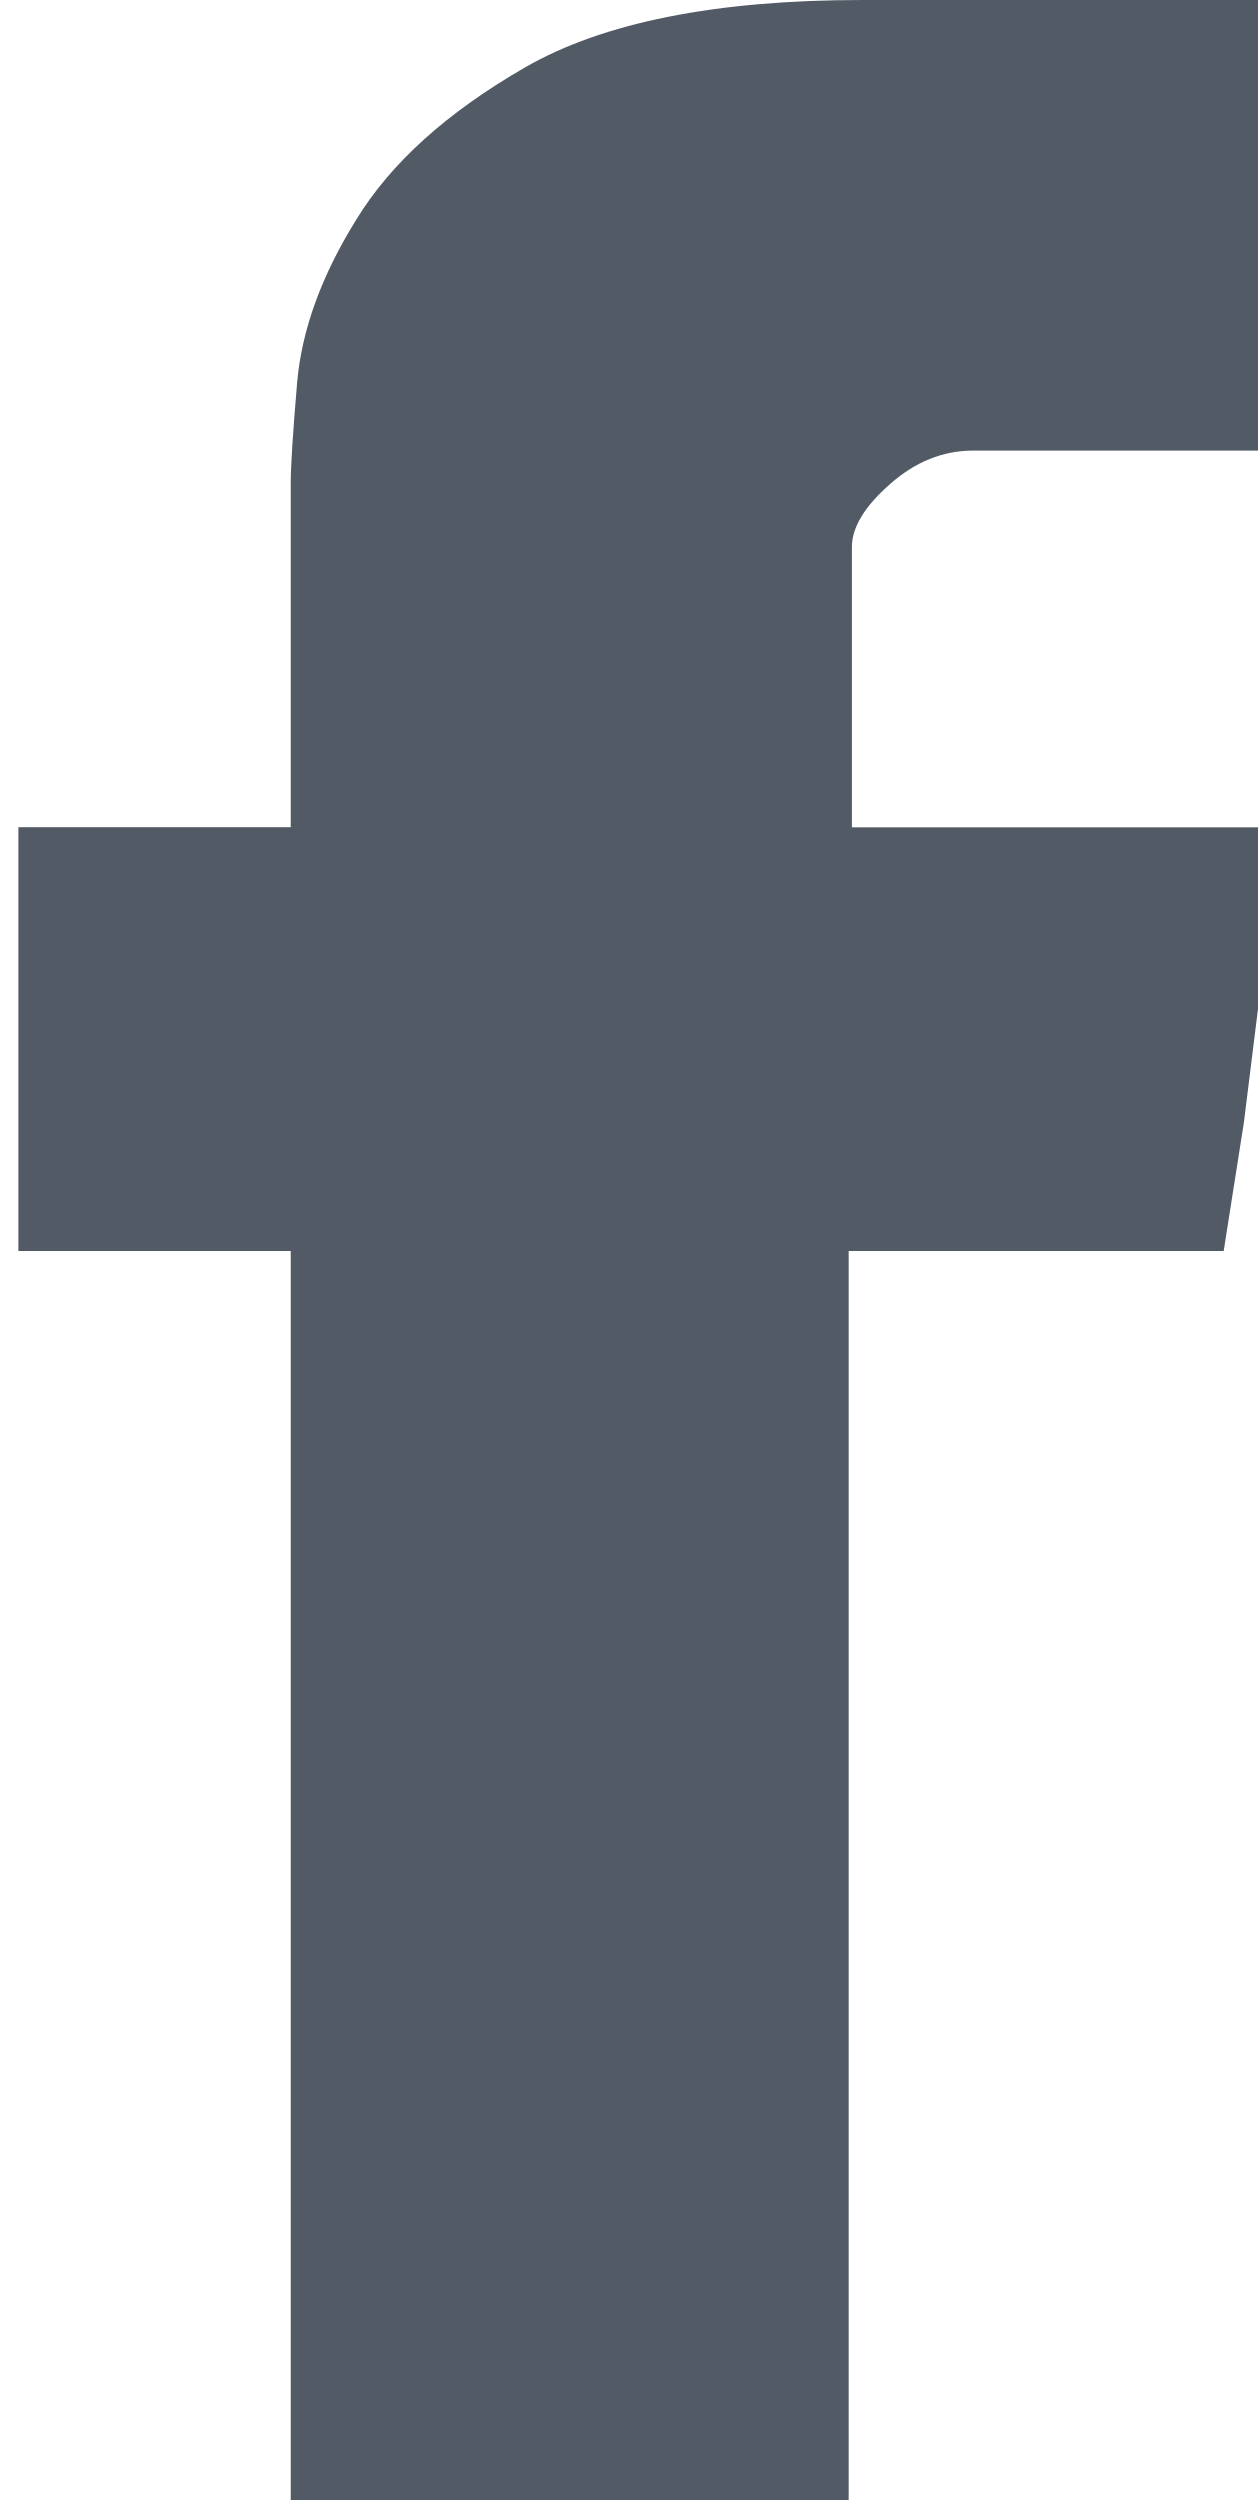
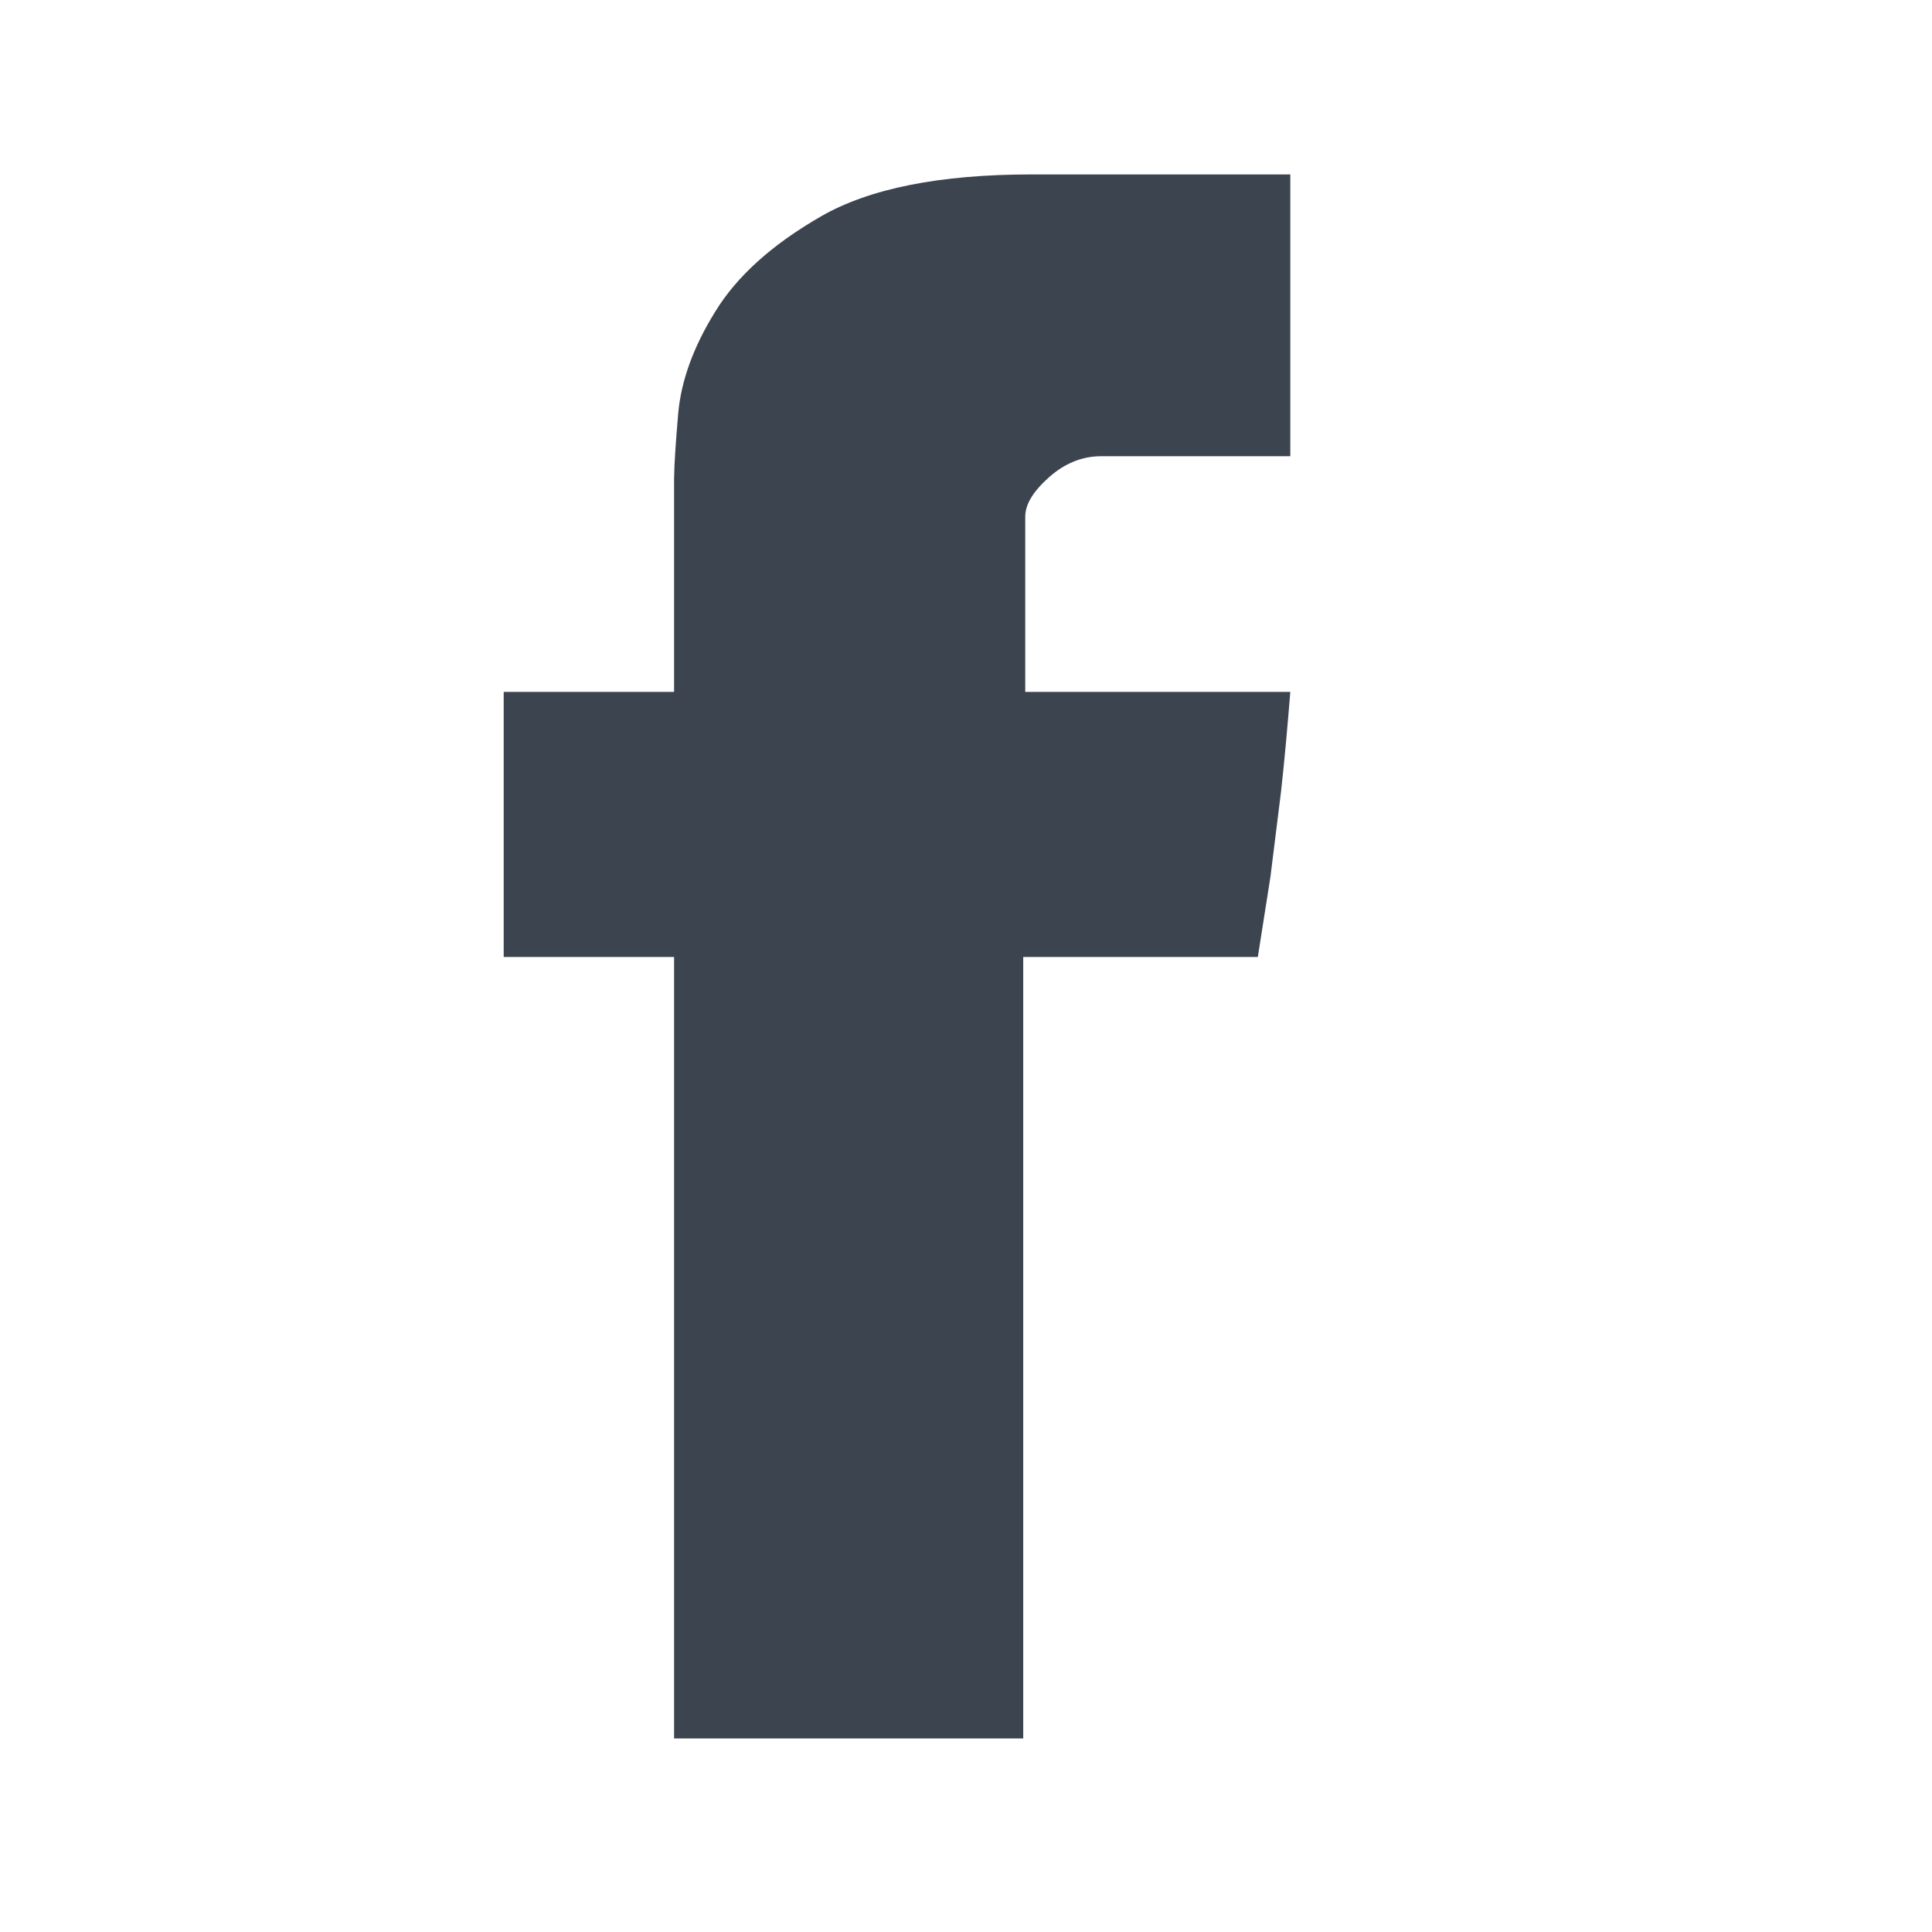
- <svg xmlns="http://www.w3.org/2000/svg" width="8.549" height="17" viewBox="0 0 8.549 17">
-   <path fill="#515A65" d="M1.977 3.281c0-.106.014-.334.044-.686.032-.351.163-.718.402-1.102.235-.385.617-.729 1.148-1.035.53-.305 1.295-.458 2.292-.458h2.811v3.064h-2.058c-.204 0-.394.077-.564.228-.171.15-.259.293-.259.427v1.907h2.881c-.03.373-.062.736-.101 1.085l-.115.925-.137.871h-2.55v8.493h-3.794v-8.493h-1.852v-2.882h1.852v-2.344z" />
+ <svg xmlns="http://www.w3.org/2000/svg" width="21" height="21" viewBox="40 100 21 21" overflow="visible" enable-background="new 40 100 21 21">
+   <path fill="#3B444F" d="M47.328 105.176c0-.105.014-.333.044-.685.032-.351.163-.718.402-1.103.235-.385.617-.729 1.148-1.035.529-.305 1.295-.457 2.292-.457h2.811v3.063h-2.058c-.204 0-.394.077-.564.228s-.259.293-.259.428v1.906h2.881c-.03.373-.062.736-.101 1.086l-.115.924-.137.871h-2.55v8.494h-3.795v-8.494h-1.852v-2.881h1.852v-2.345h.001z" />
+   <rect x="40.083" y="100.042" width="20" height="19.999" fill="none" />
</svg>
